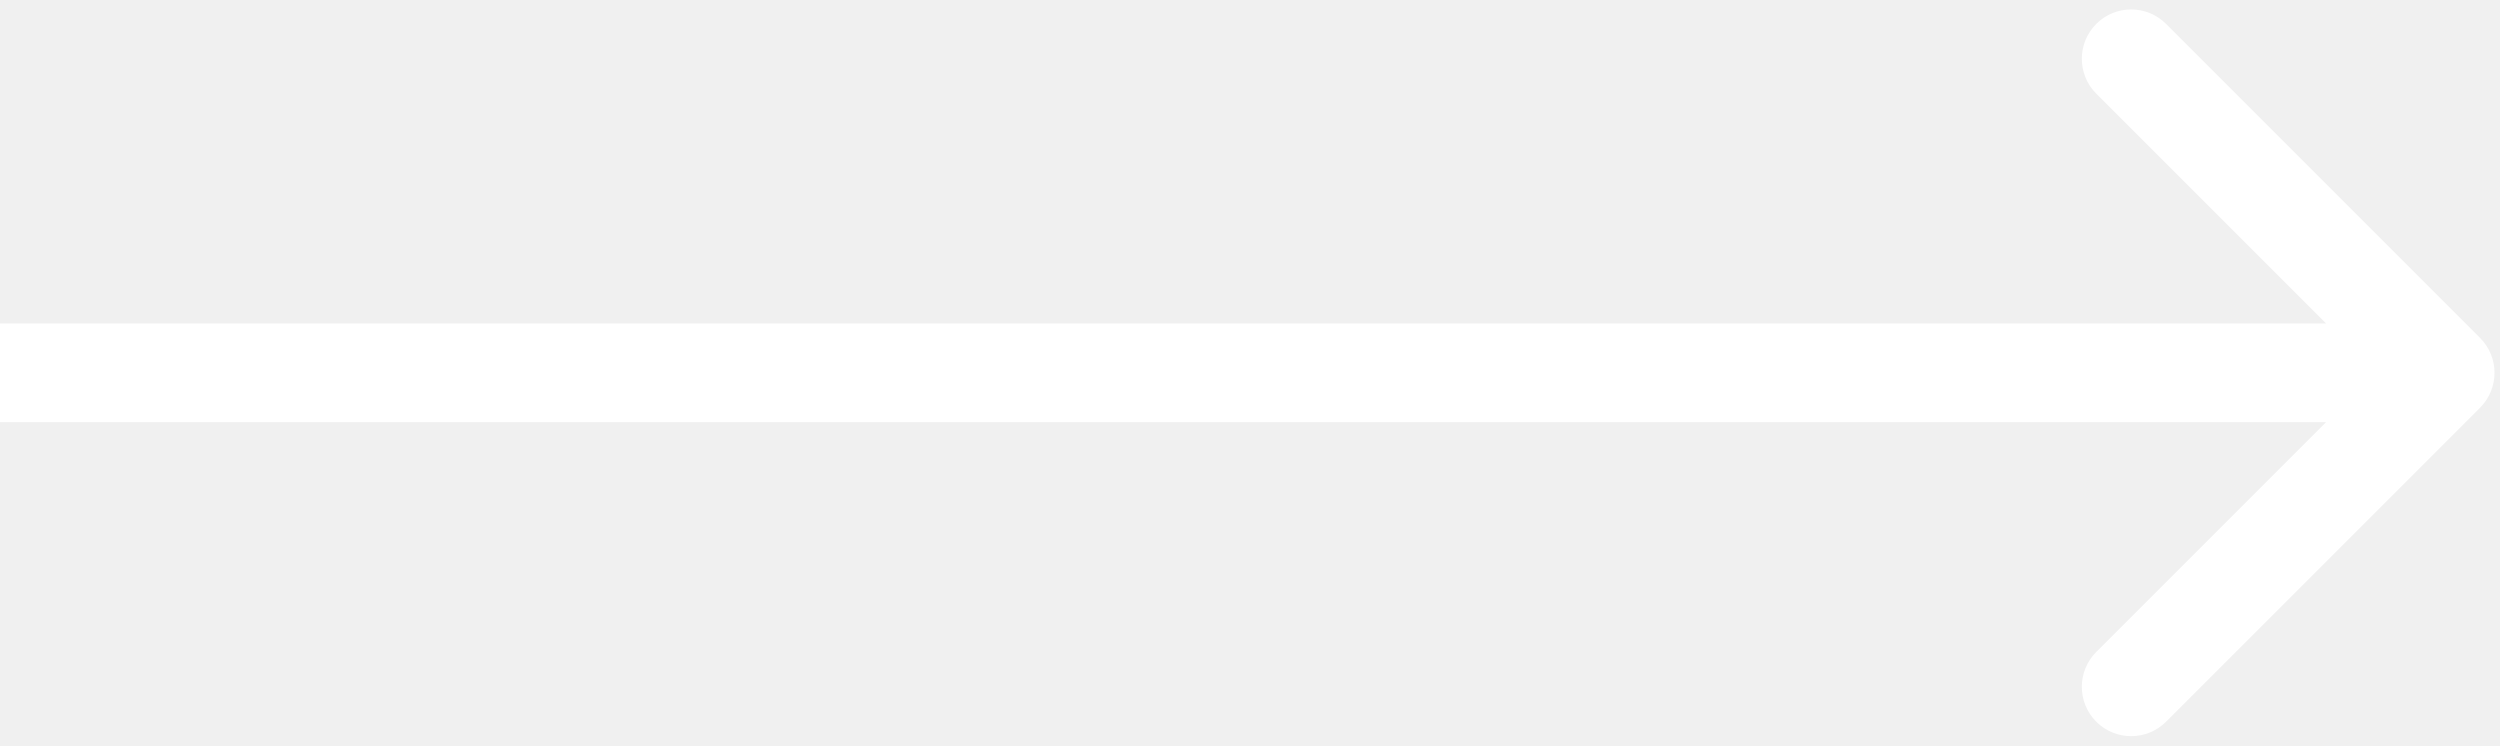
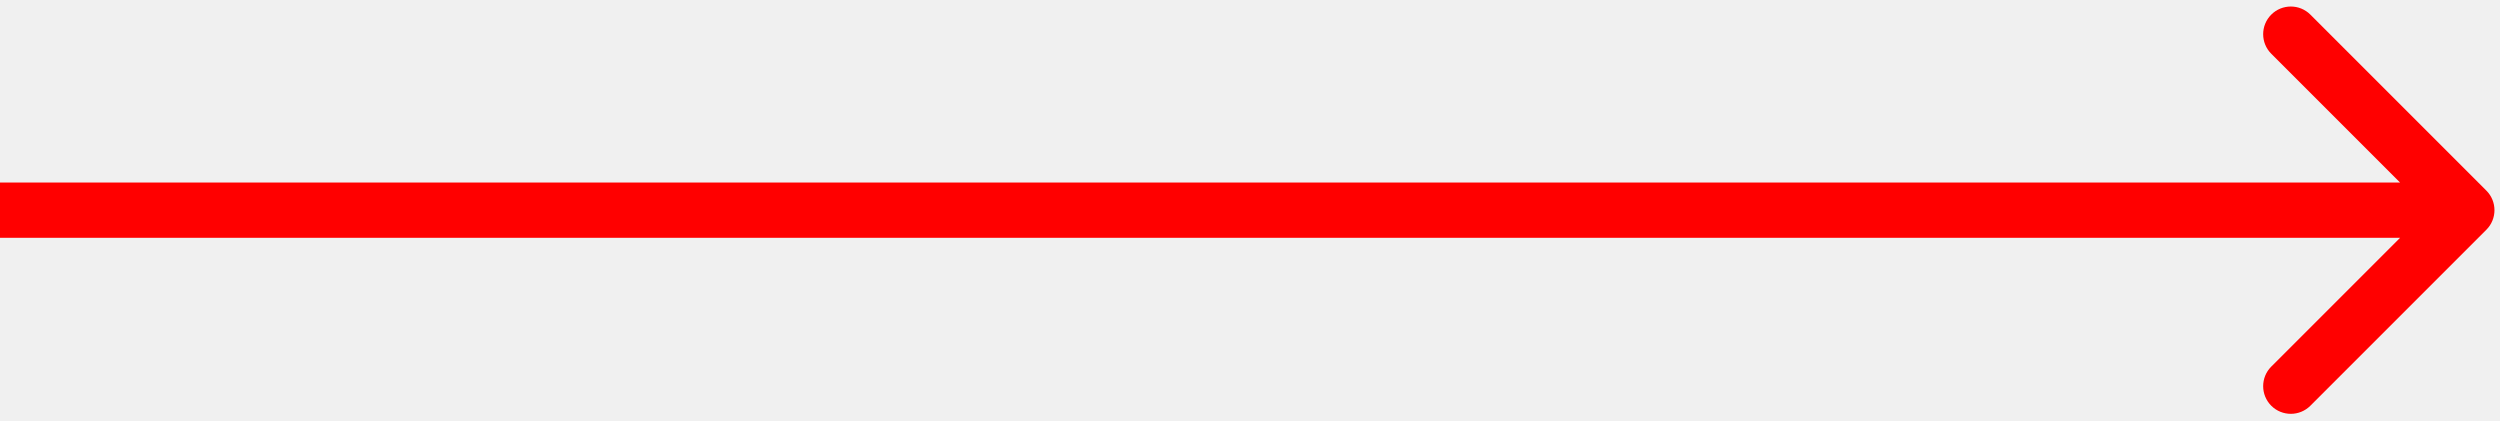
- <svg xmlns="http://www.w3.org/2000/svg" width="228" height="68" viewBox="0 0 228 68">
-   <path d="M226.182 37.182C227.939 35.425 227.939 32.575 226.182 30.818L197.544 2.18C195.787 0.423 192.938 0.423 191.18 2.18C189.423 3.938 189.423 6.787 191.18 8.544L216.636 34L191.18 59.456C189.423 61.213 189.423 64.062 191.18 65.82C192.938 67.577 195.787 67.577 197.544 65.82L226.182 37.182ZM0 38.5H223V29.5H0V38.5Z" fill="white" />
+ <svg xmlns="http://www.w3.org/2000/svg" width="226" height="38" viewBox="0 0 226 38" fill="none">
+   <path d="M224.768 20.768C225.744 19.791 225.744 18.209 224.768 17.232L208.858 1.322C207.882 0.346 206.299 0.346 205.322 1.322C204.346 2.299 204.346 3.882 205.322 4.858L219.464 19L205.322 33.142C204.346 34.118 204.346 35.701 205.322 36.678C206.299 37.654 207.882 37.654 208.858 36.678L224.768 20.768ZM0 21.5H223V16.5H0V21.5Z" fill="#FF0000" />
</svg>
